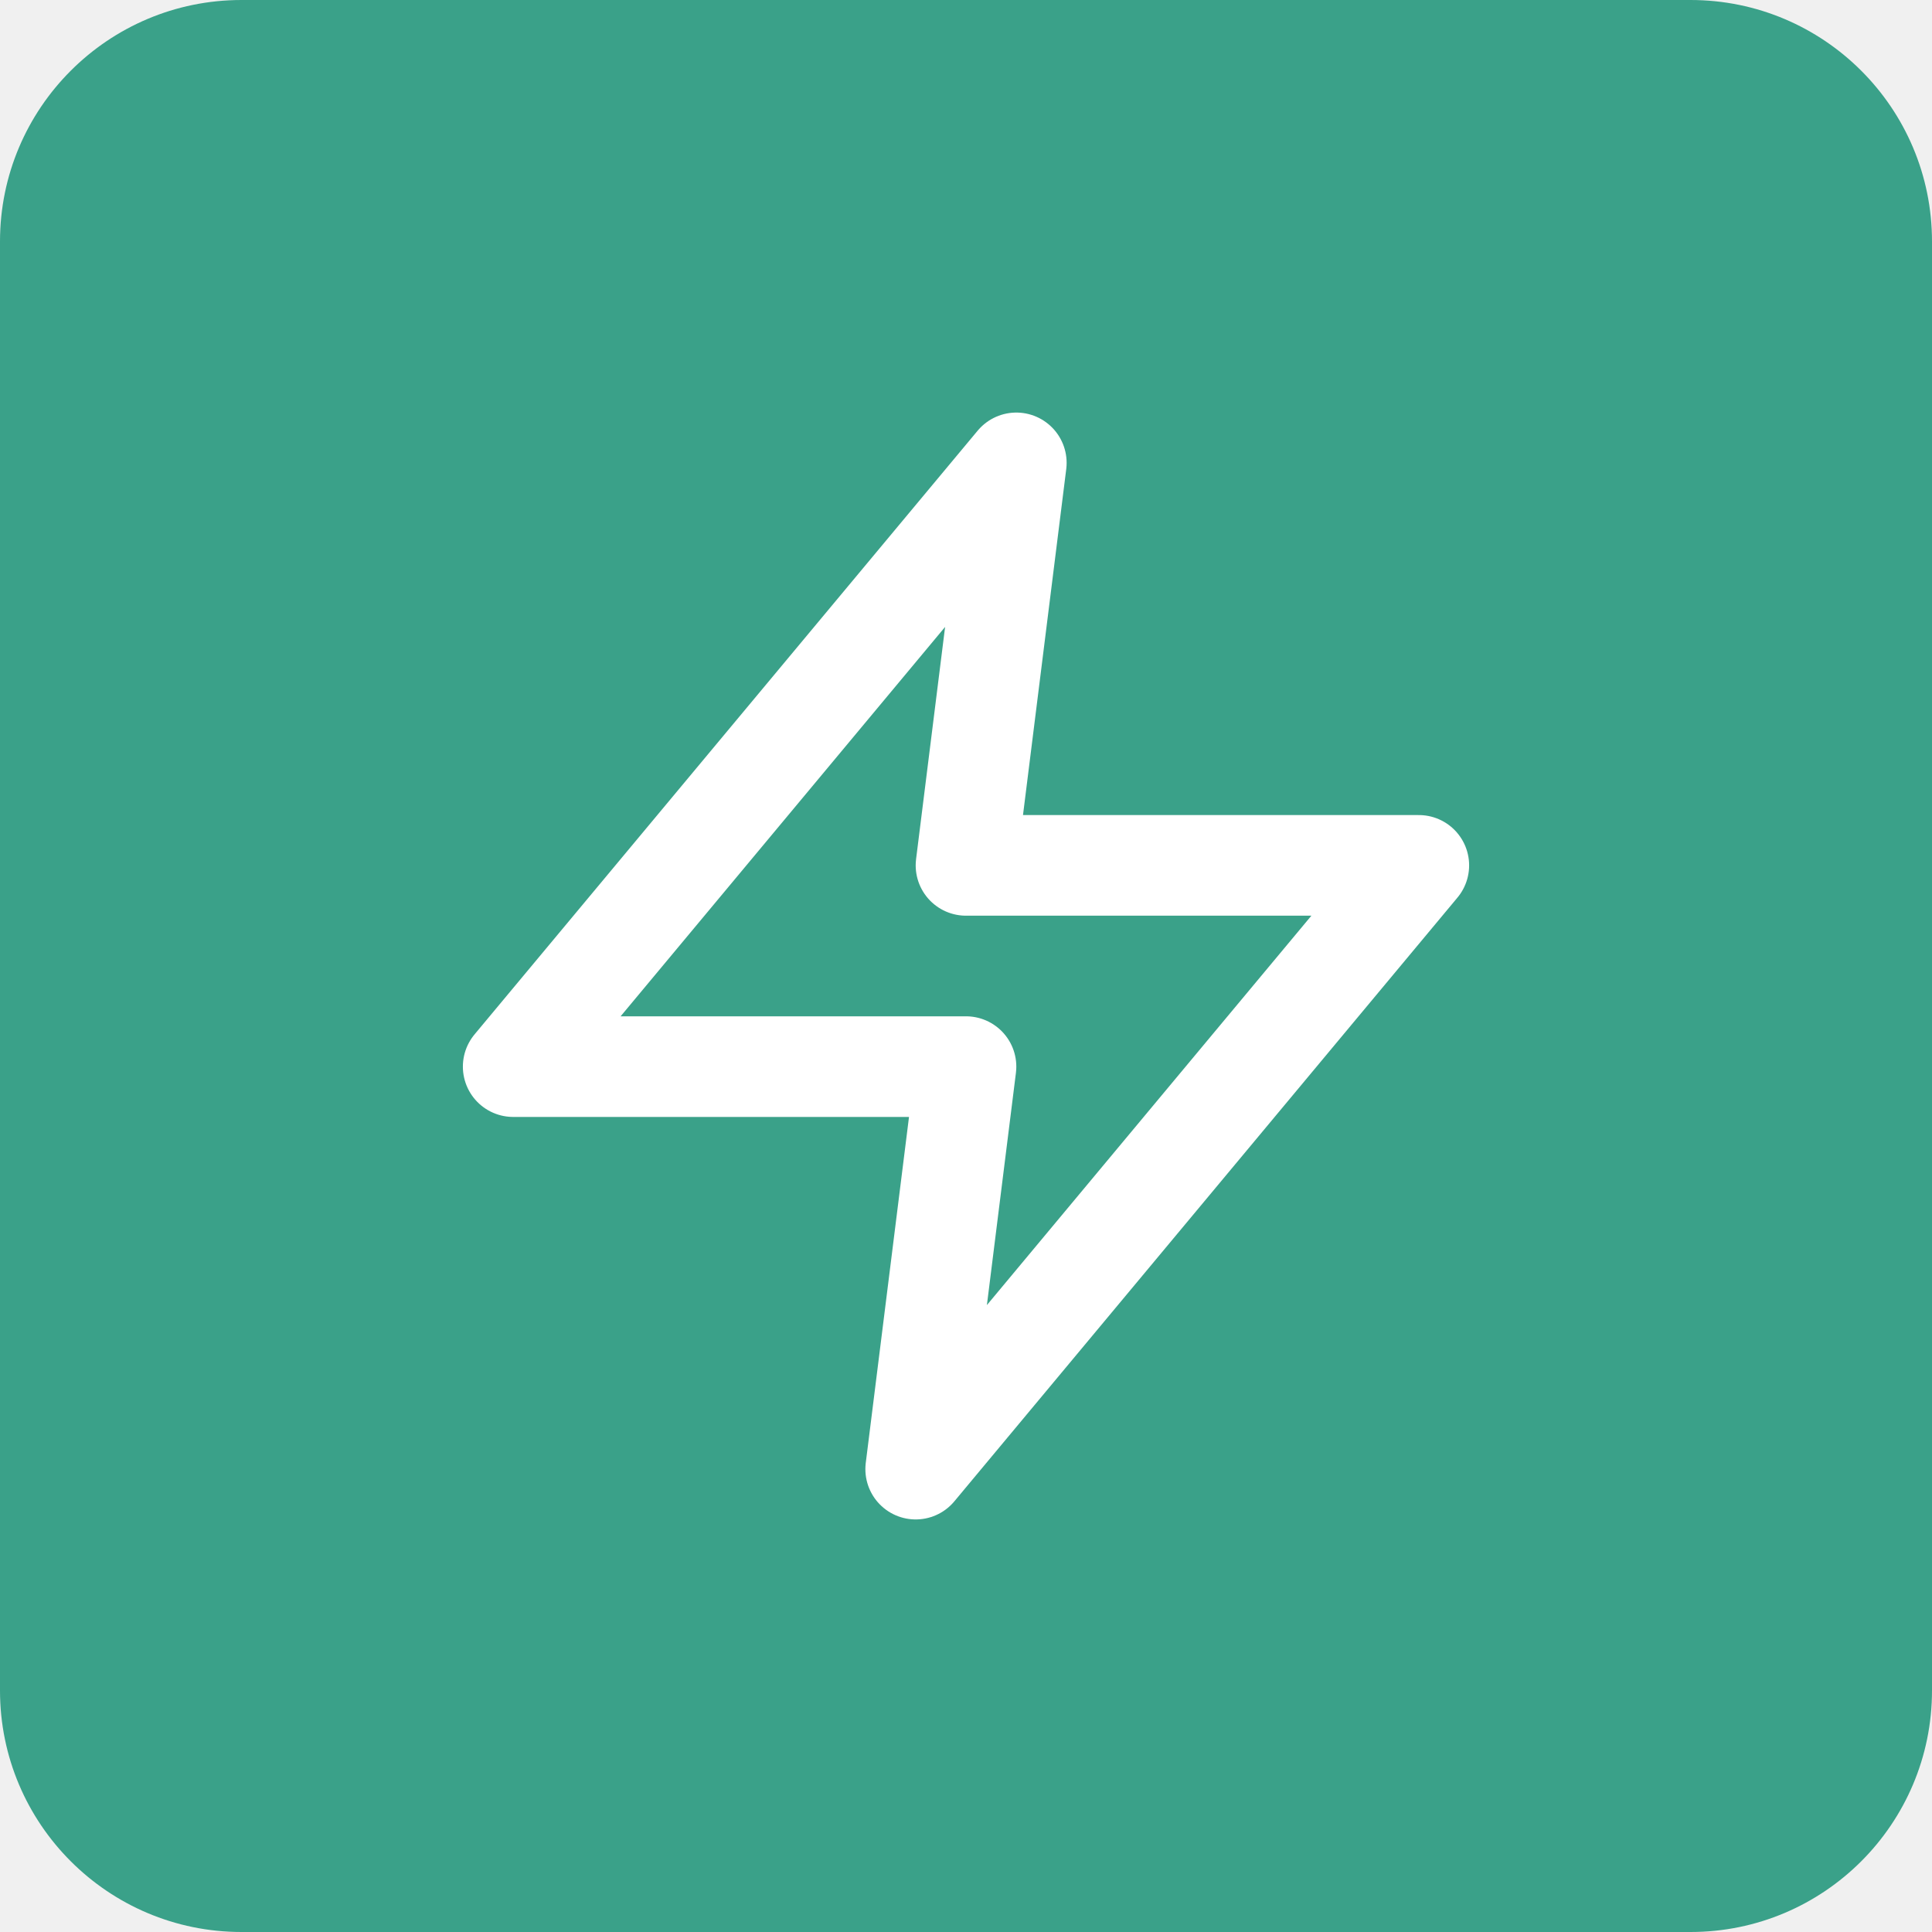
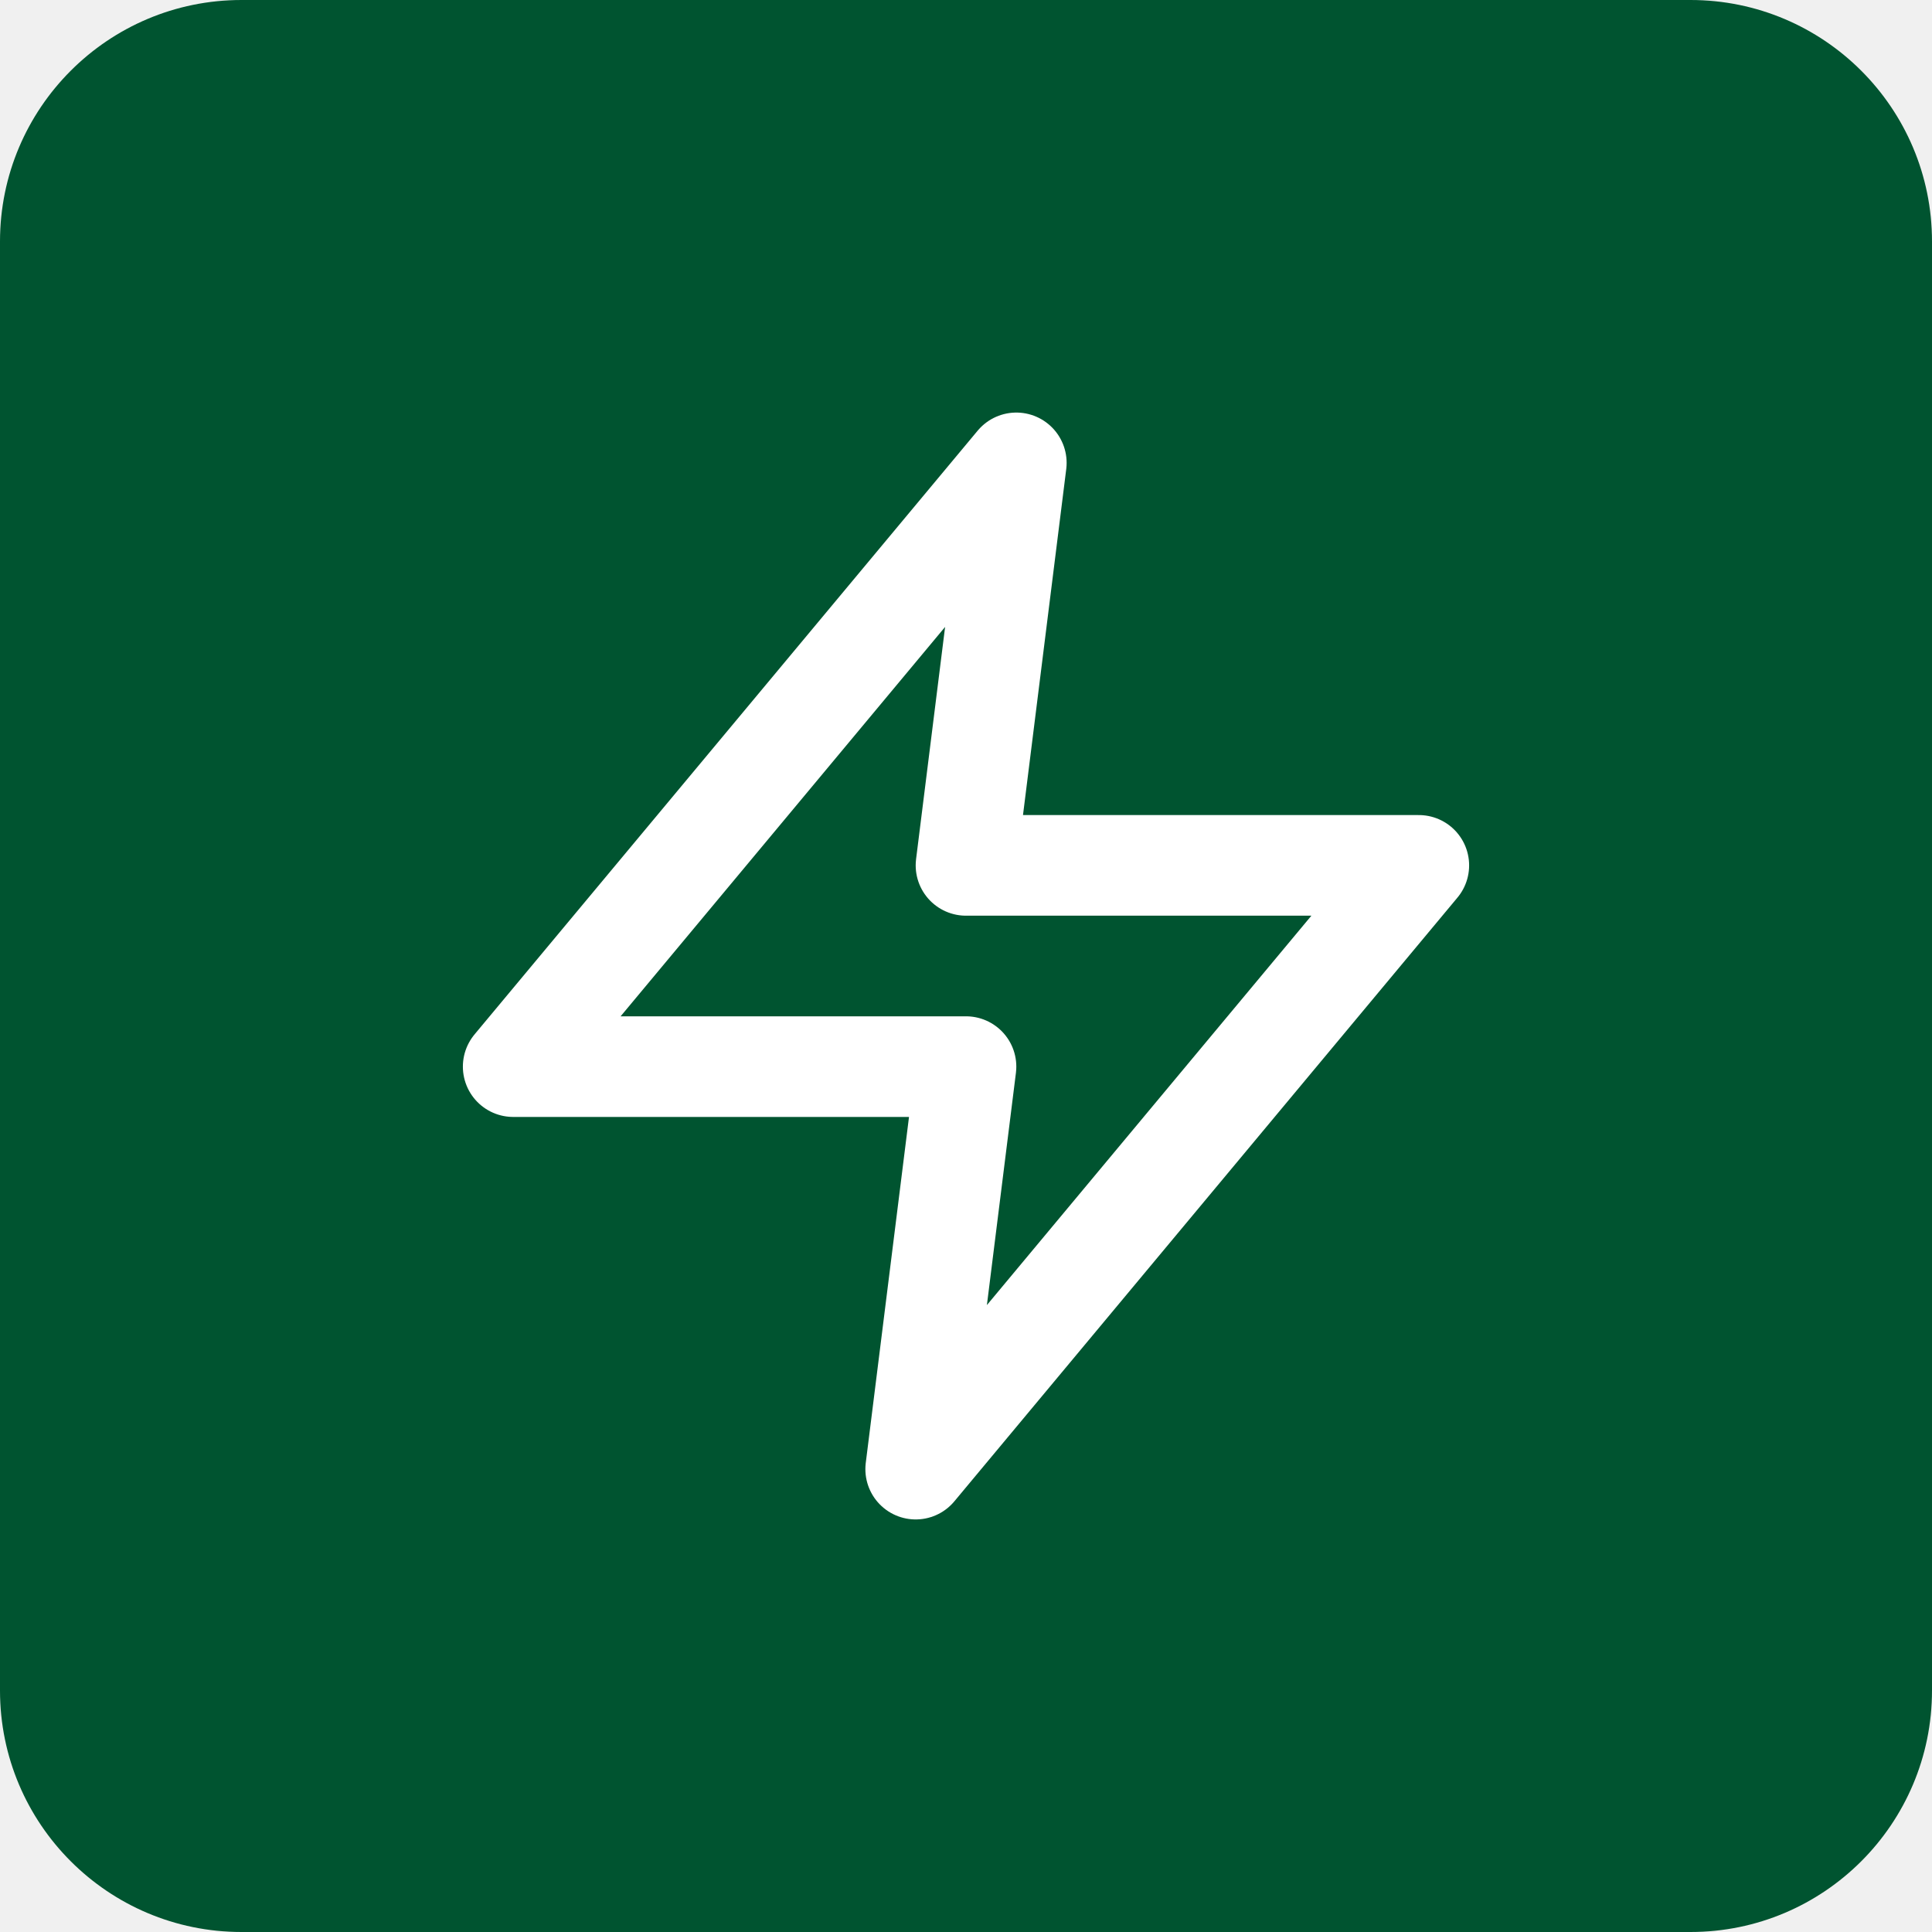
<svg xmlns="http://www.w3.org/2000/svg" width="32" height="32" viewBox="0 0 32 32" fill="none">
-   <rect width="32" height="32" rx="4" fill="#3AA189" />
+   <rect width="32" height="32" rx="4" fill="#005430" />
  <svg x="6" y="6" width="20" height="20" viewBox="0 0 24 24" fill="none" stroke="white" stroke-width="2" stroke-linecap="round" stroke-linejoin="round">
    <path d="M13 2L3 14h9l-1 8 10-12h-9l1-8z" />
  </svg>
</svg>
